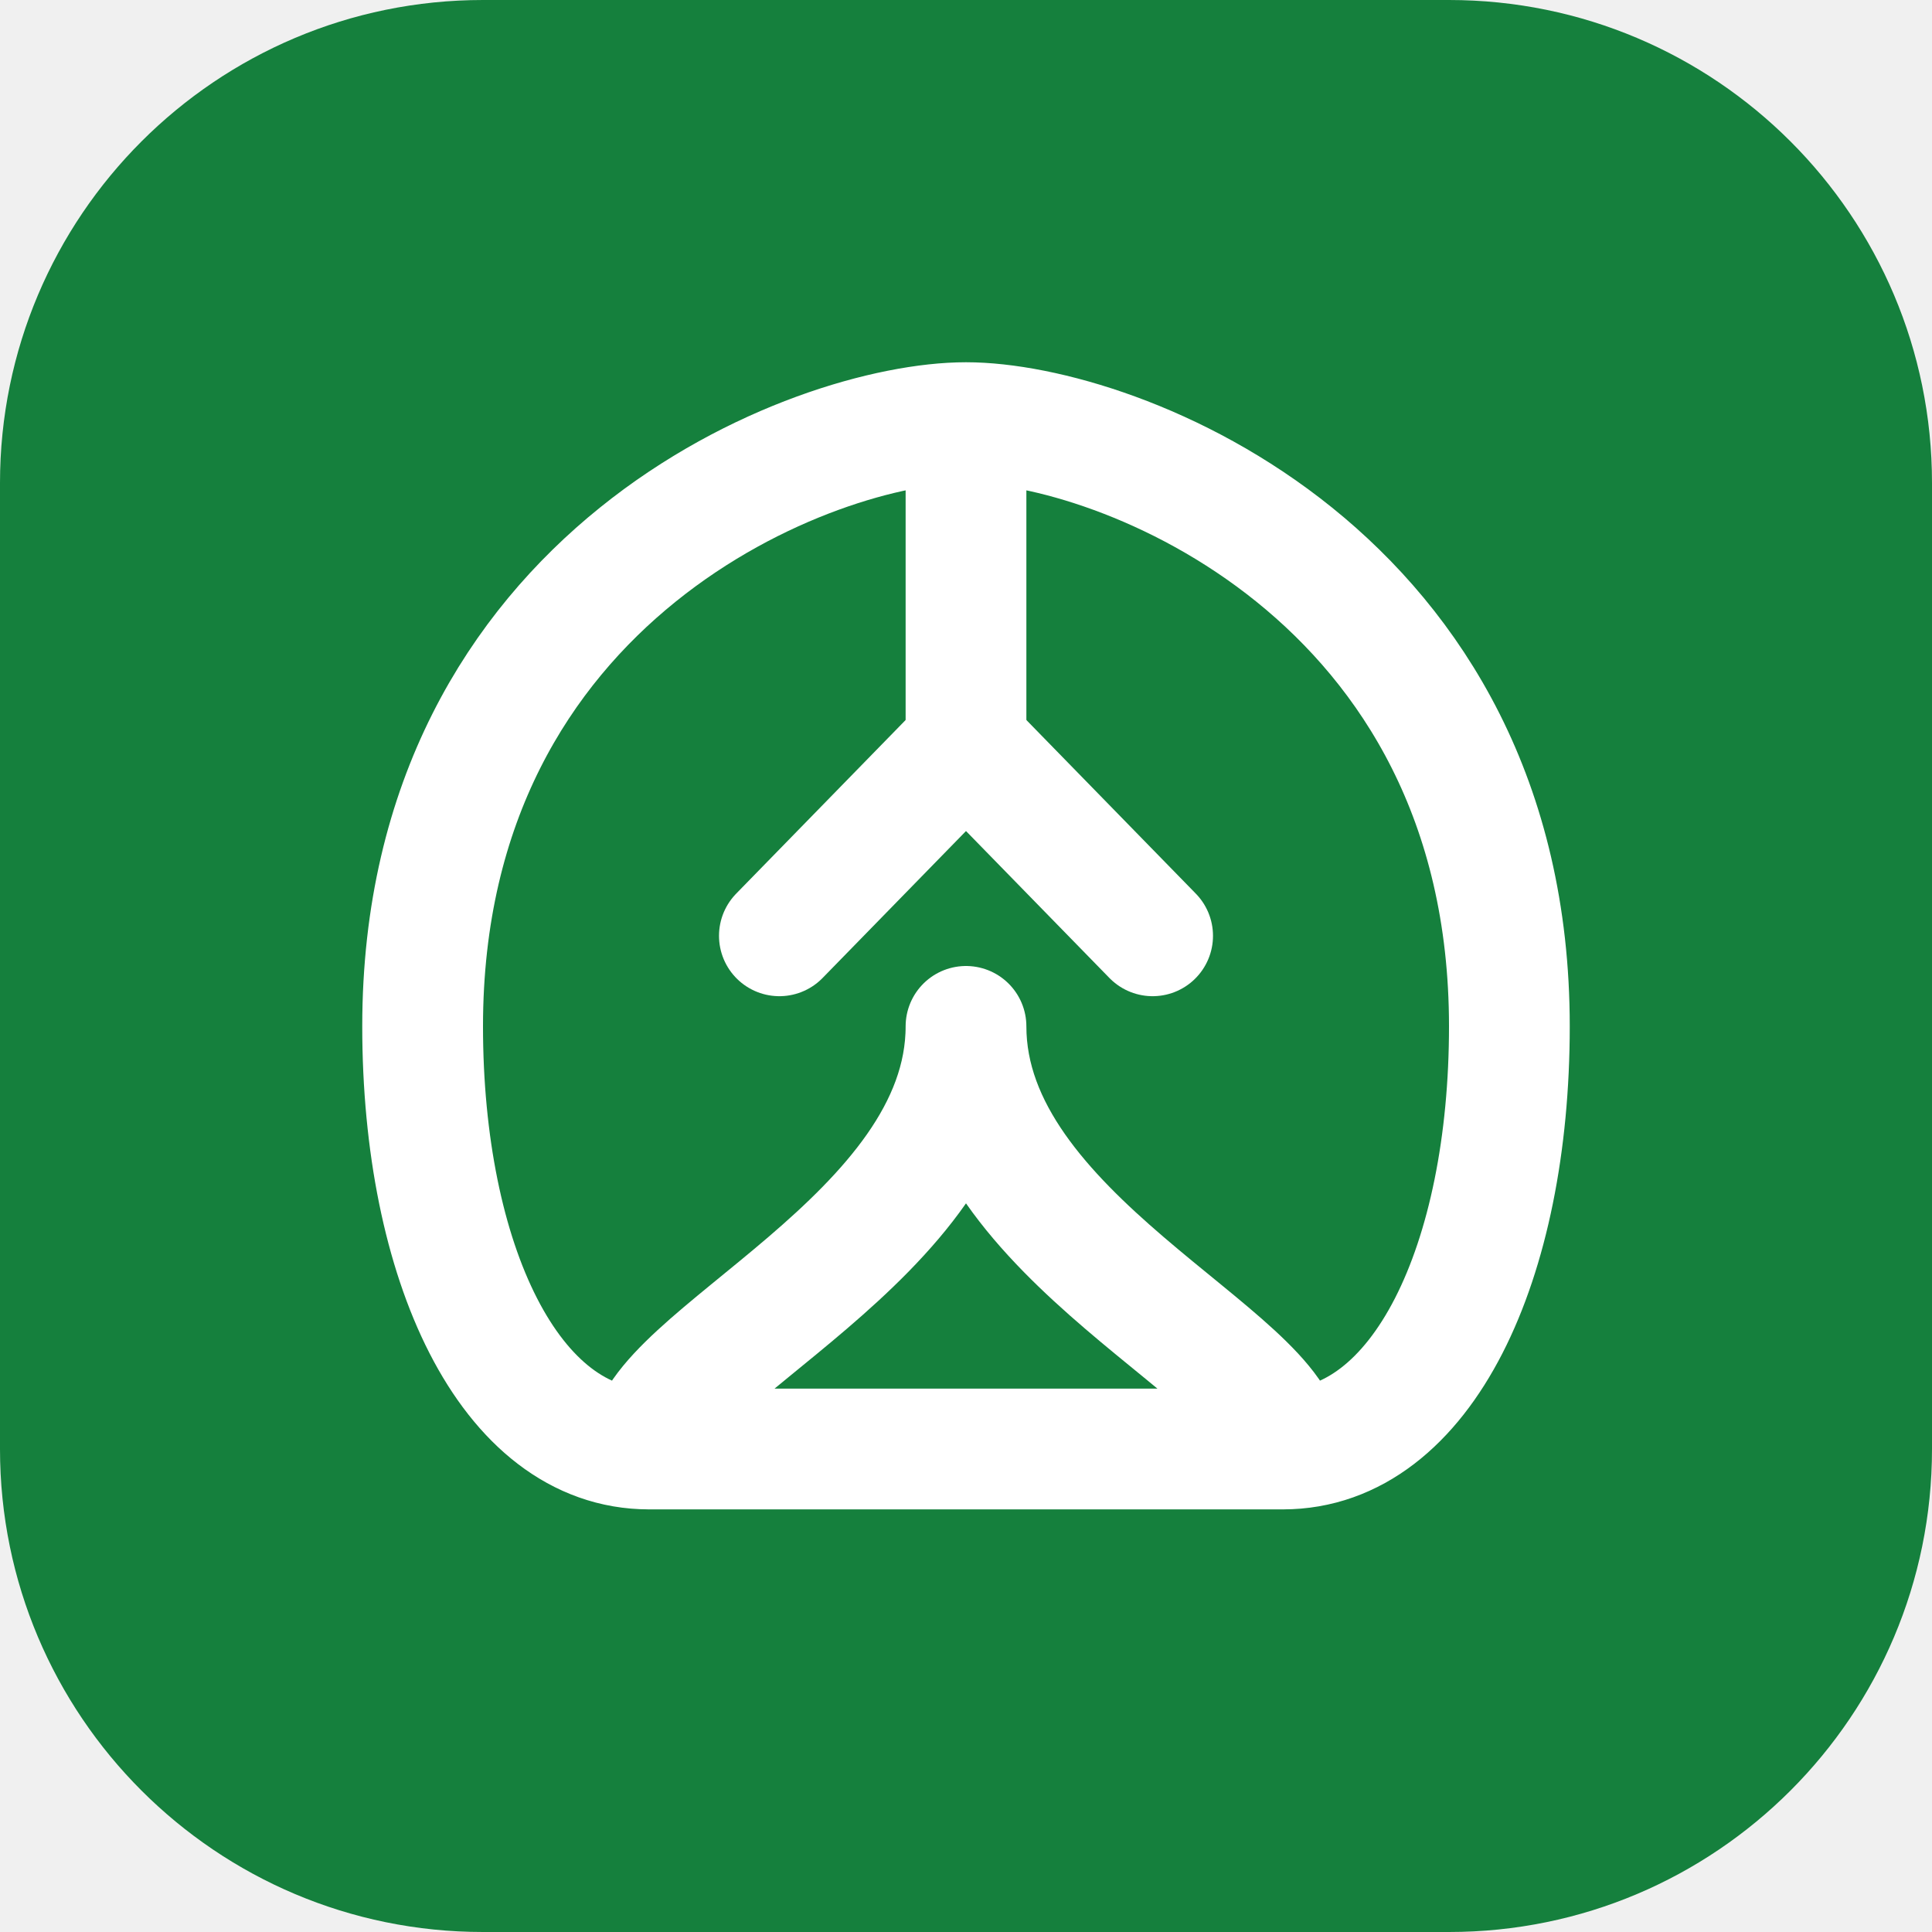
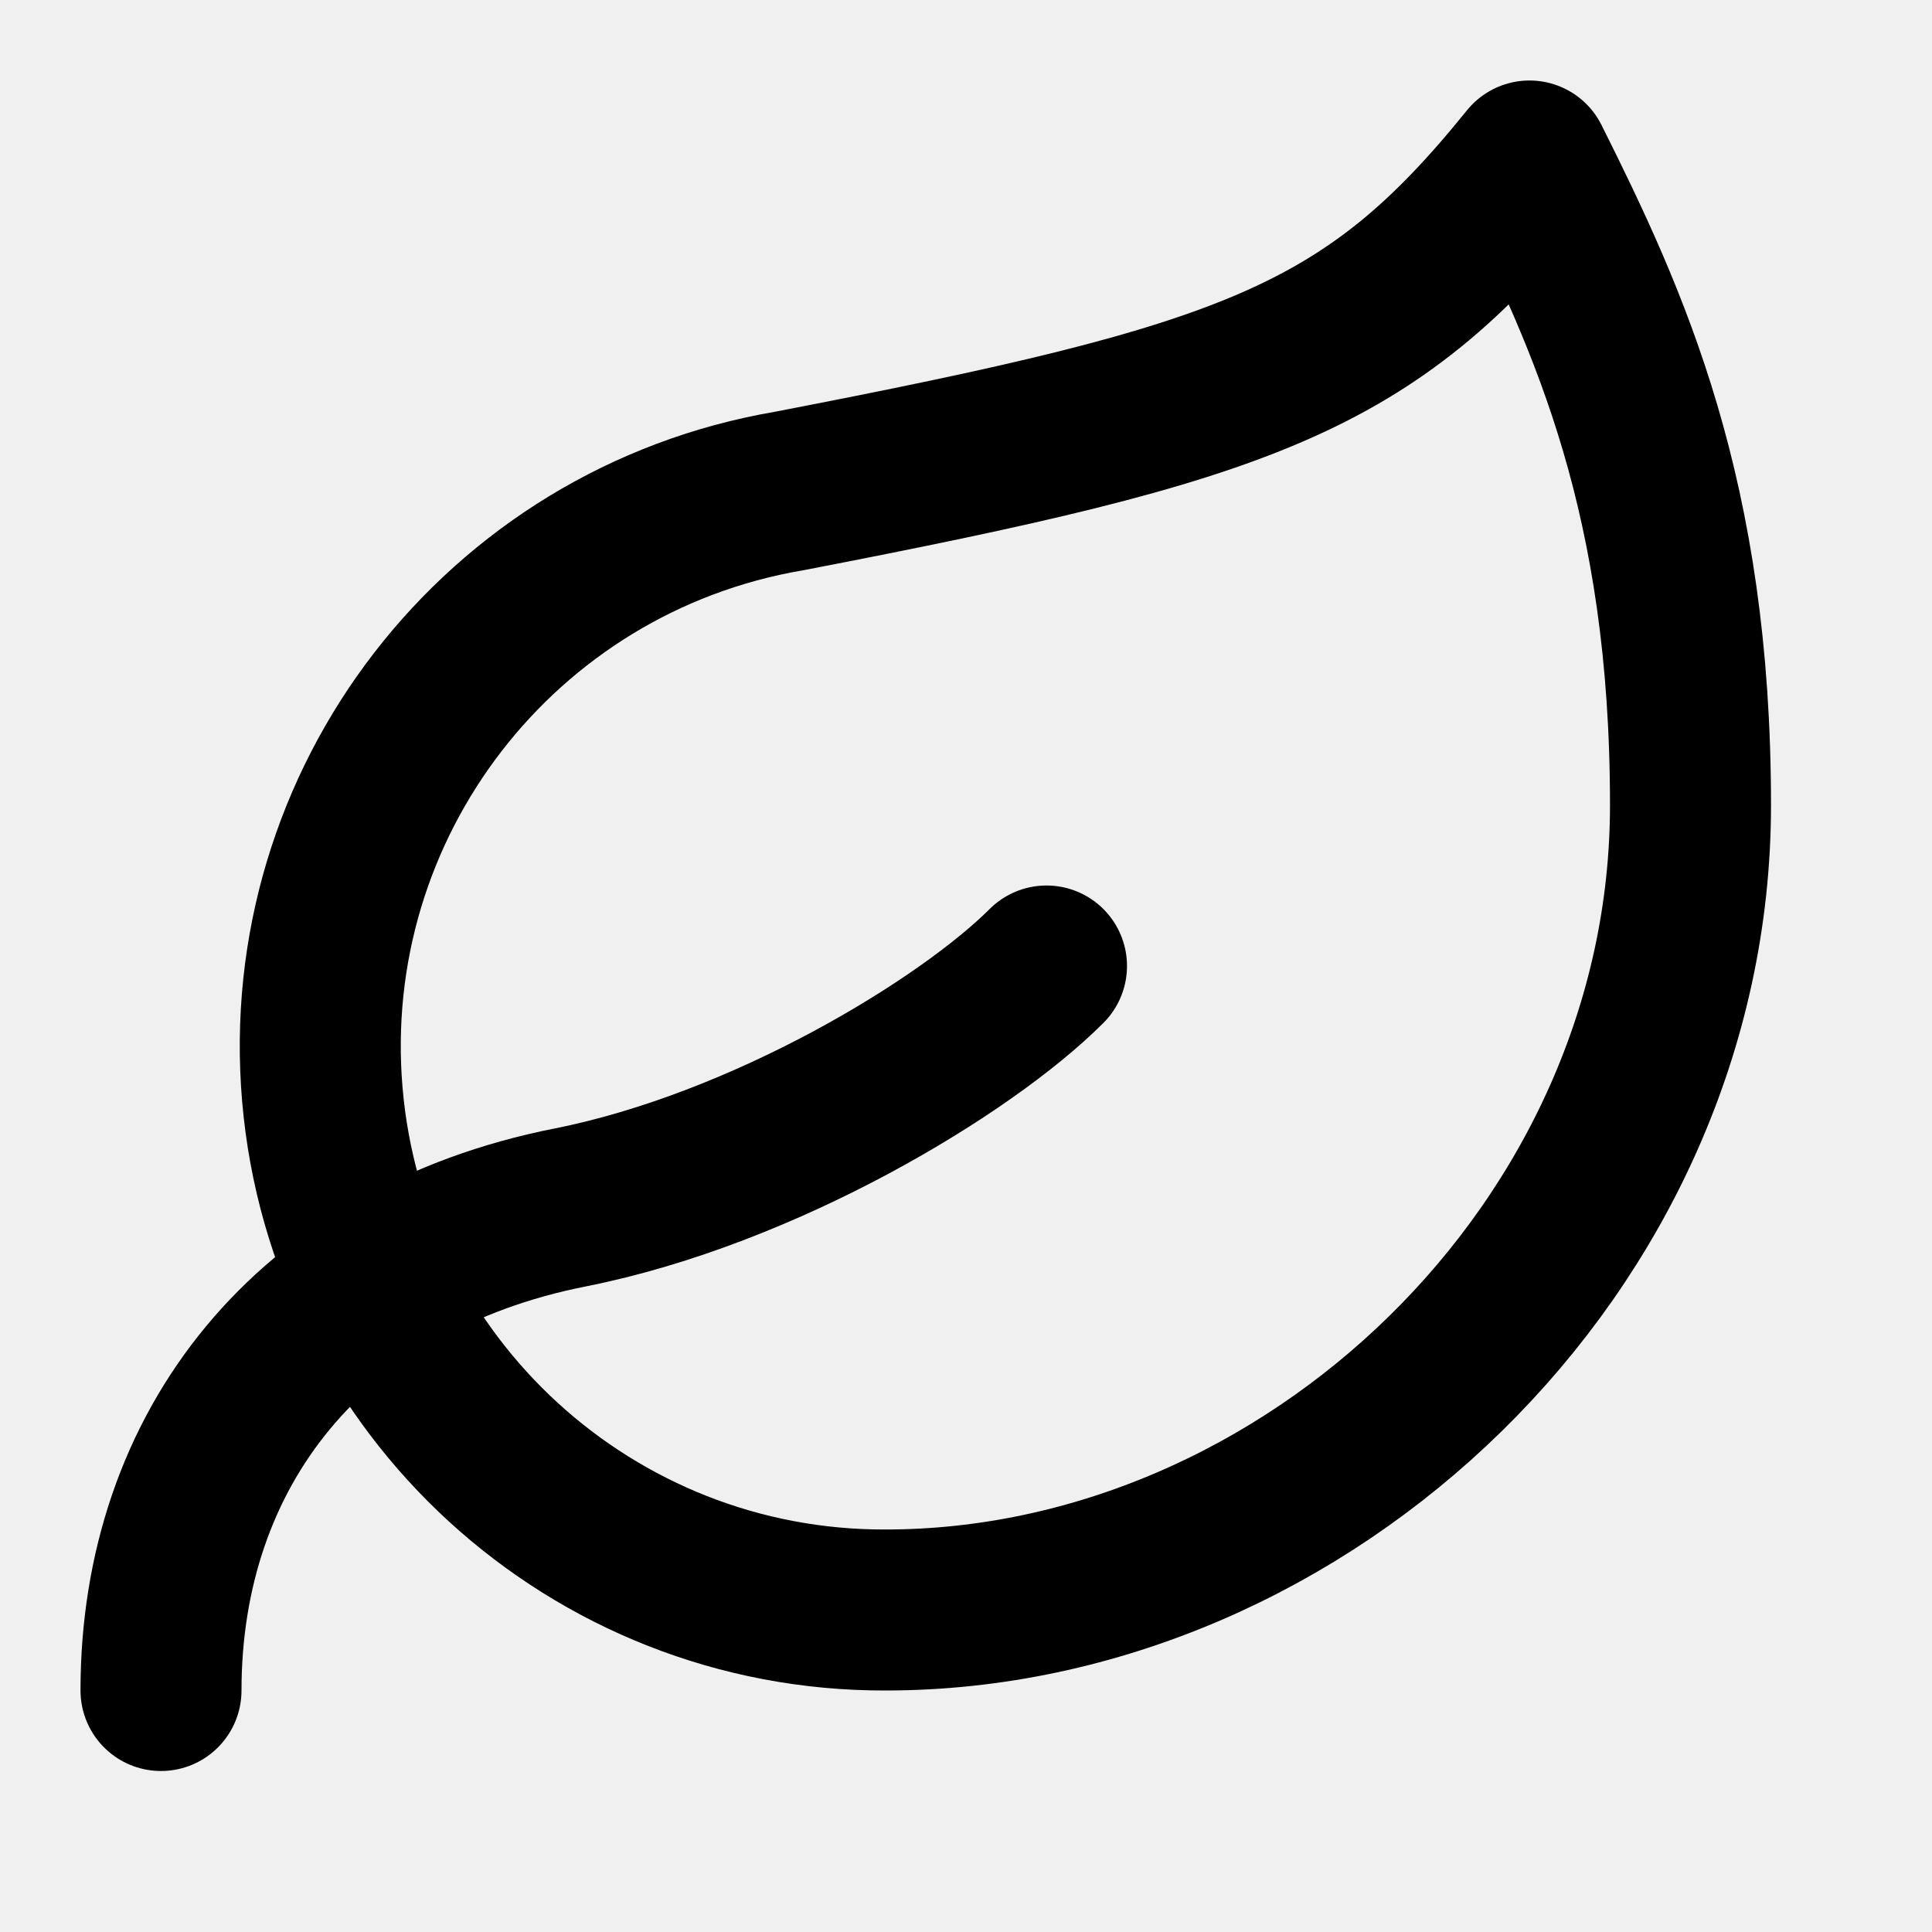
- <svg xmlns="http://www.w3.org/2000/svg" width="32" height="32" viewBox="0 0 32 32" fill="none">
-   <rect width="32" height="32" rx="8" fill="#15803d" />
-   <path d="M16 7C13.5 7 7 9.5 7 17C7 20.889 8.429 24 10.75 24M16 7C18.5 7 25 9.5 25 17C25 20.889 23.571 24 21.25 24M16 7V12.333M10.75 24H21.25M10.75 24C10.75 22.5 16 20.5 16 17M21.25 24C21.25 22.5 16 20.5 16 17" stroke="white" stroke-width="2" stroke-linecap="round" stroke-linejoin="round" />
-   <path d="M16 12.333L19.091 15.5M16 12.333L12.909 15.5" stroke="white" stroke-width="2" stroke-linecap="round" stroke-linejoin="round" />
+ <svg xmlns="http://www.w3.org/2000/svg" width="24" height="24" viewBox="0 0 24 24" fill="none" stroke="currentColor" stroke-width="2" stroke-linecap="round" stroke-linejoin="round" class="lucide lucide-leaf">
+   <path d="M11 20A7 7 0 0 1 9.8 6.1C15.5 5 17 4.48 19 2c1 2 2 4.18 2 8 0 5.5-4.78 10-10 10Z" />
+   <path d="M2 21c0-3 1.85-5.36 5.08-6C9.5 14.52 12 13 13 12" />
</svg>
